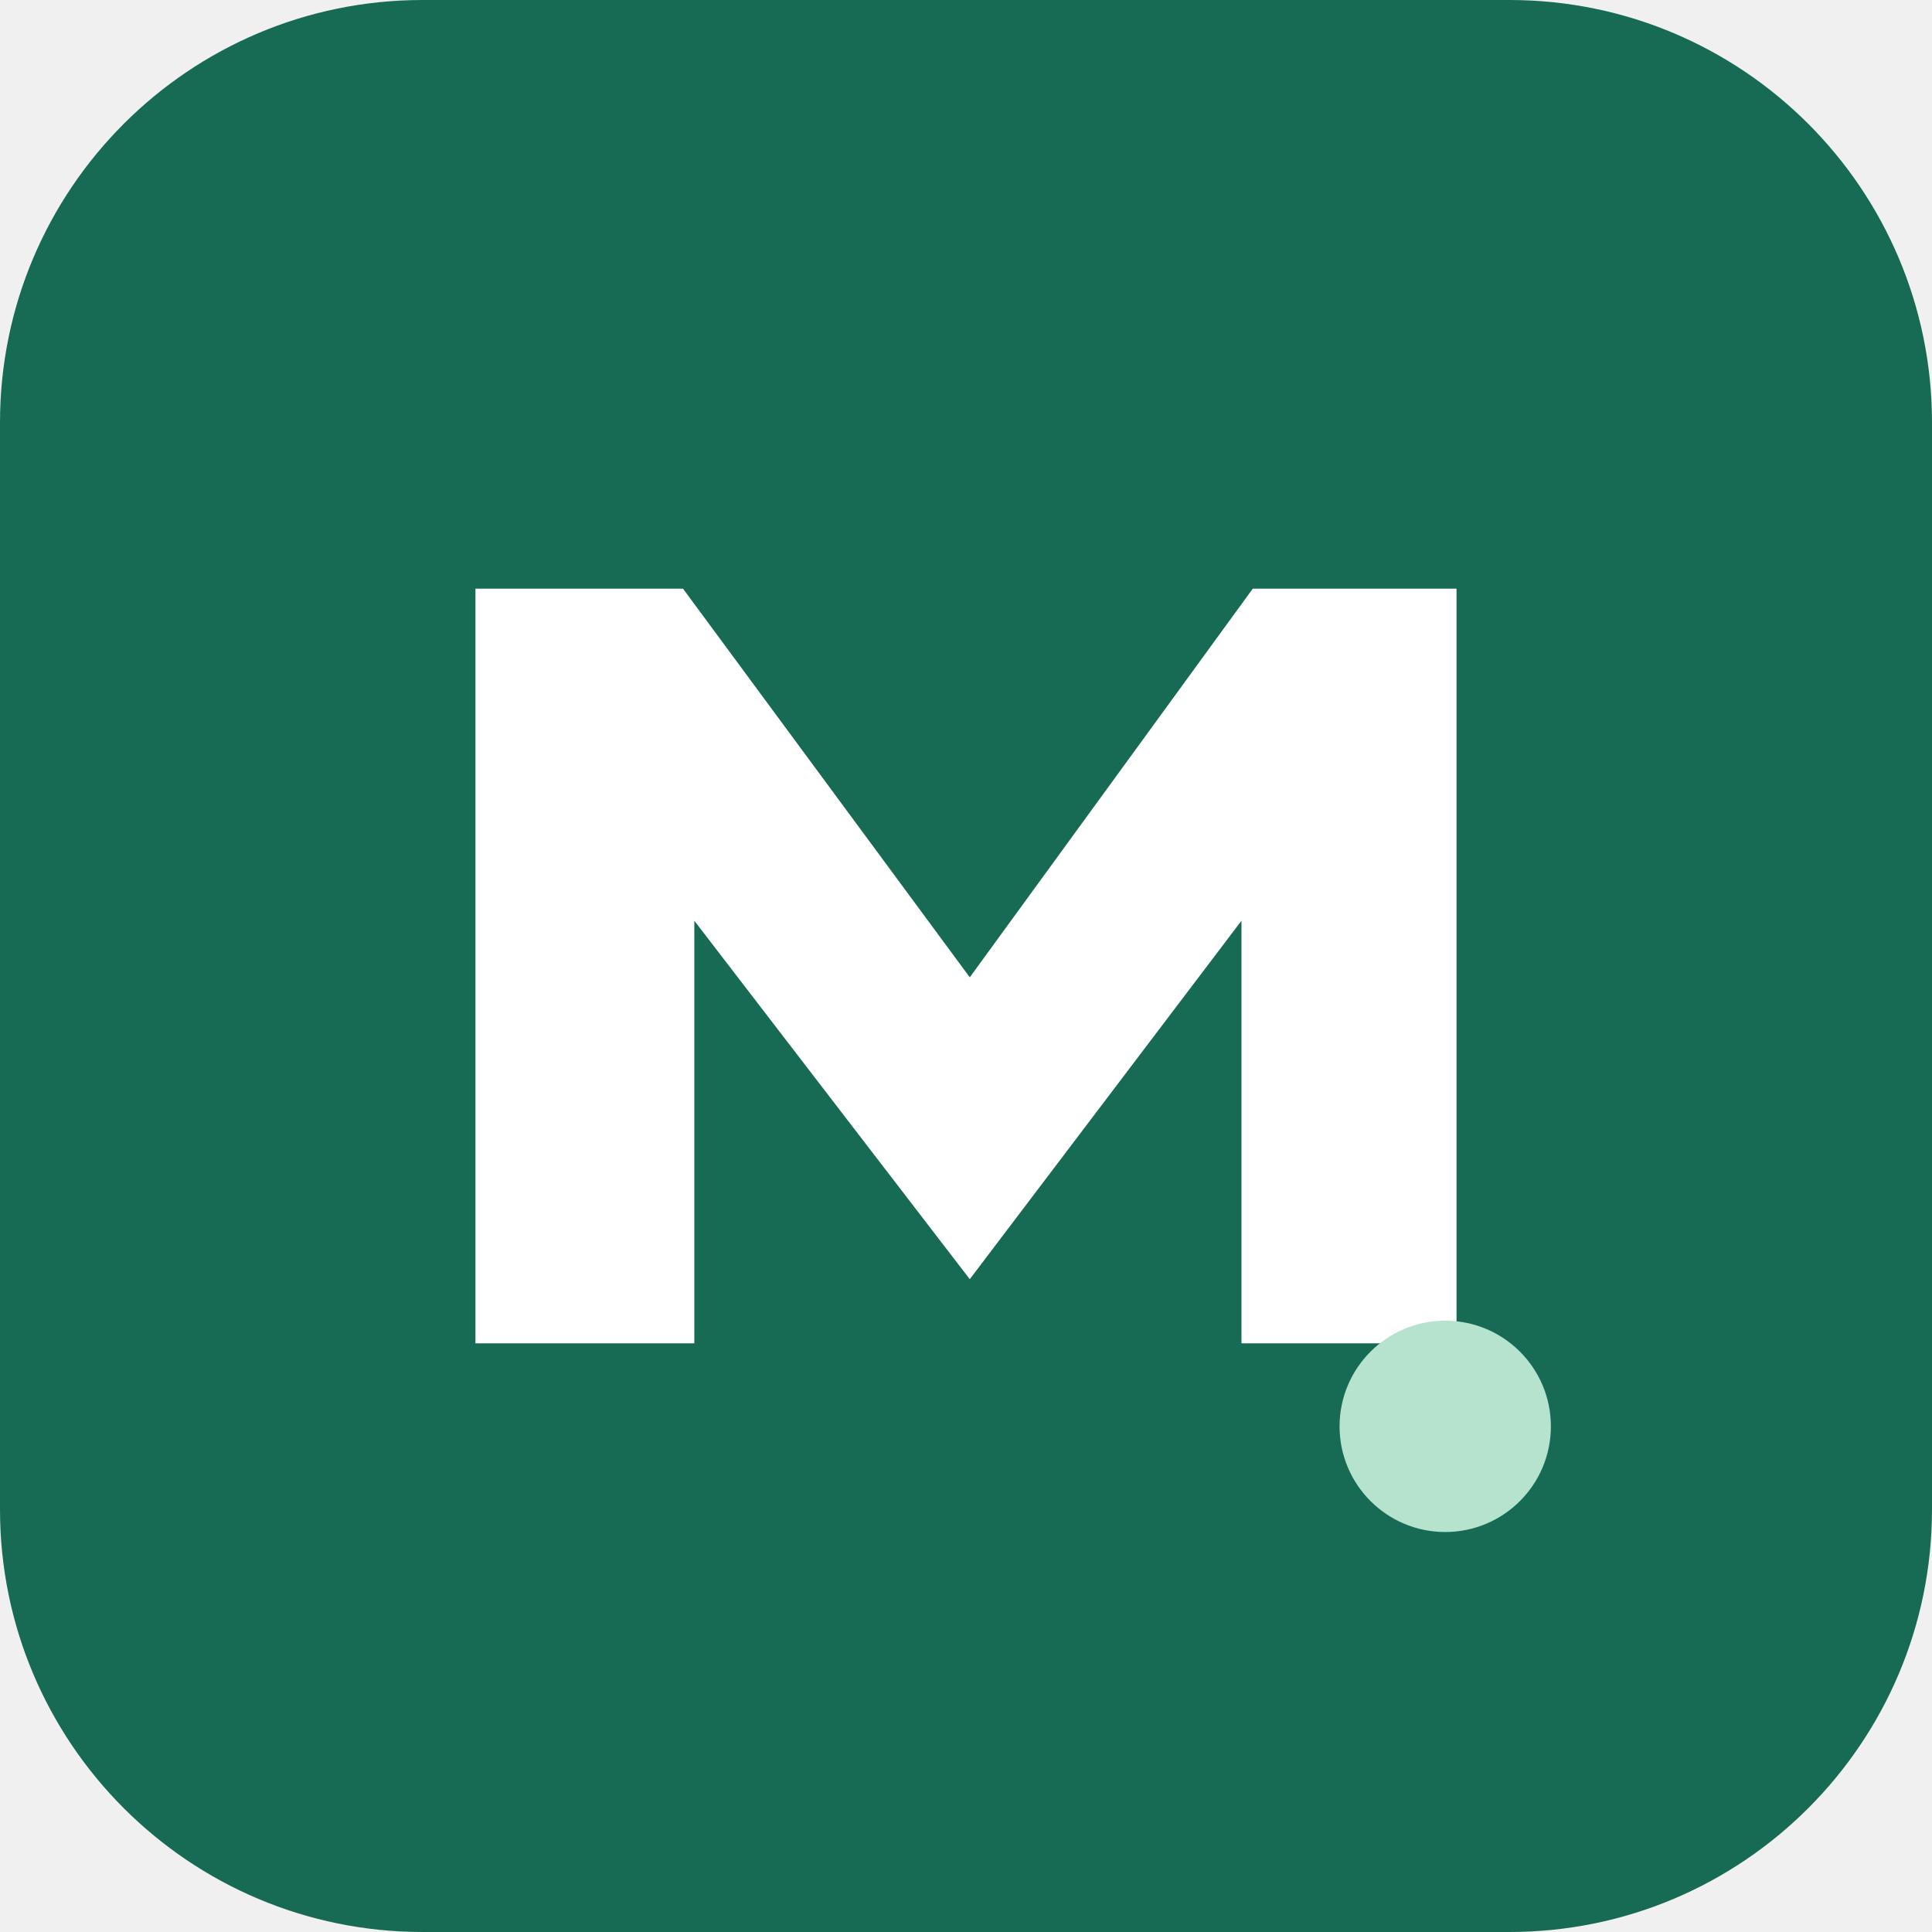
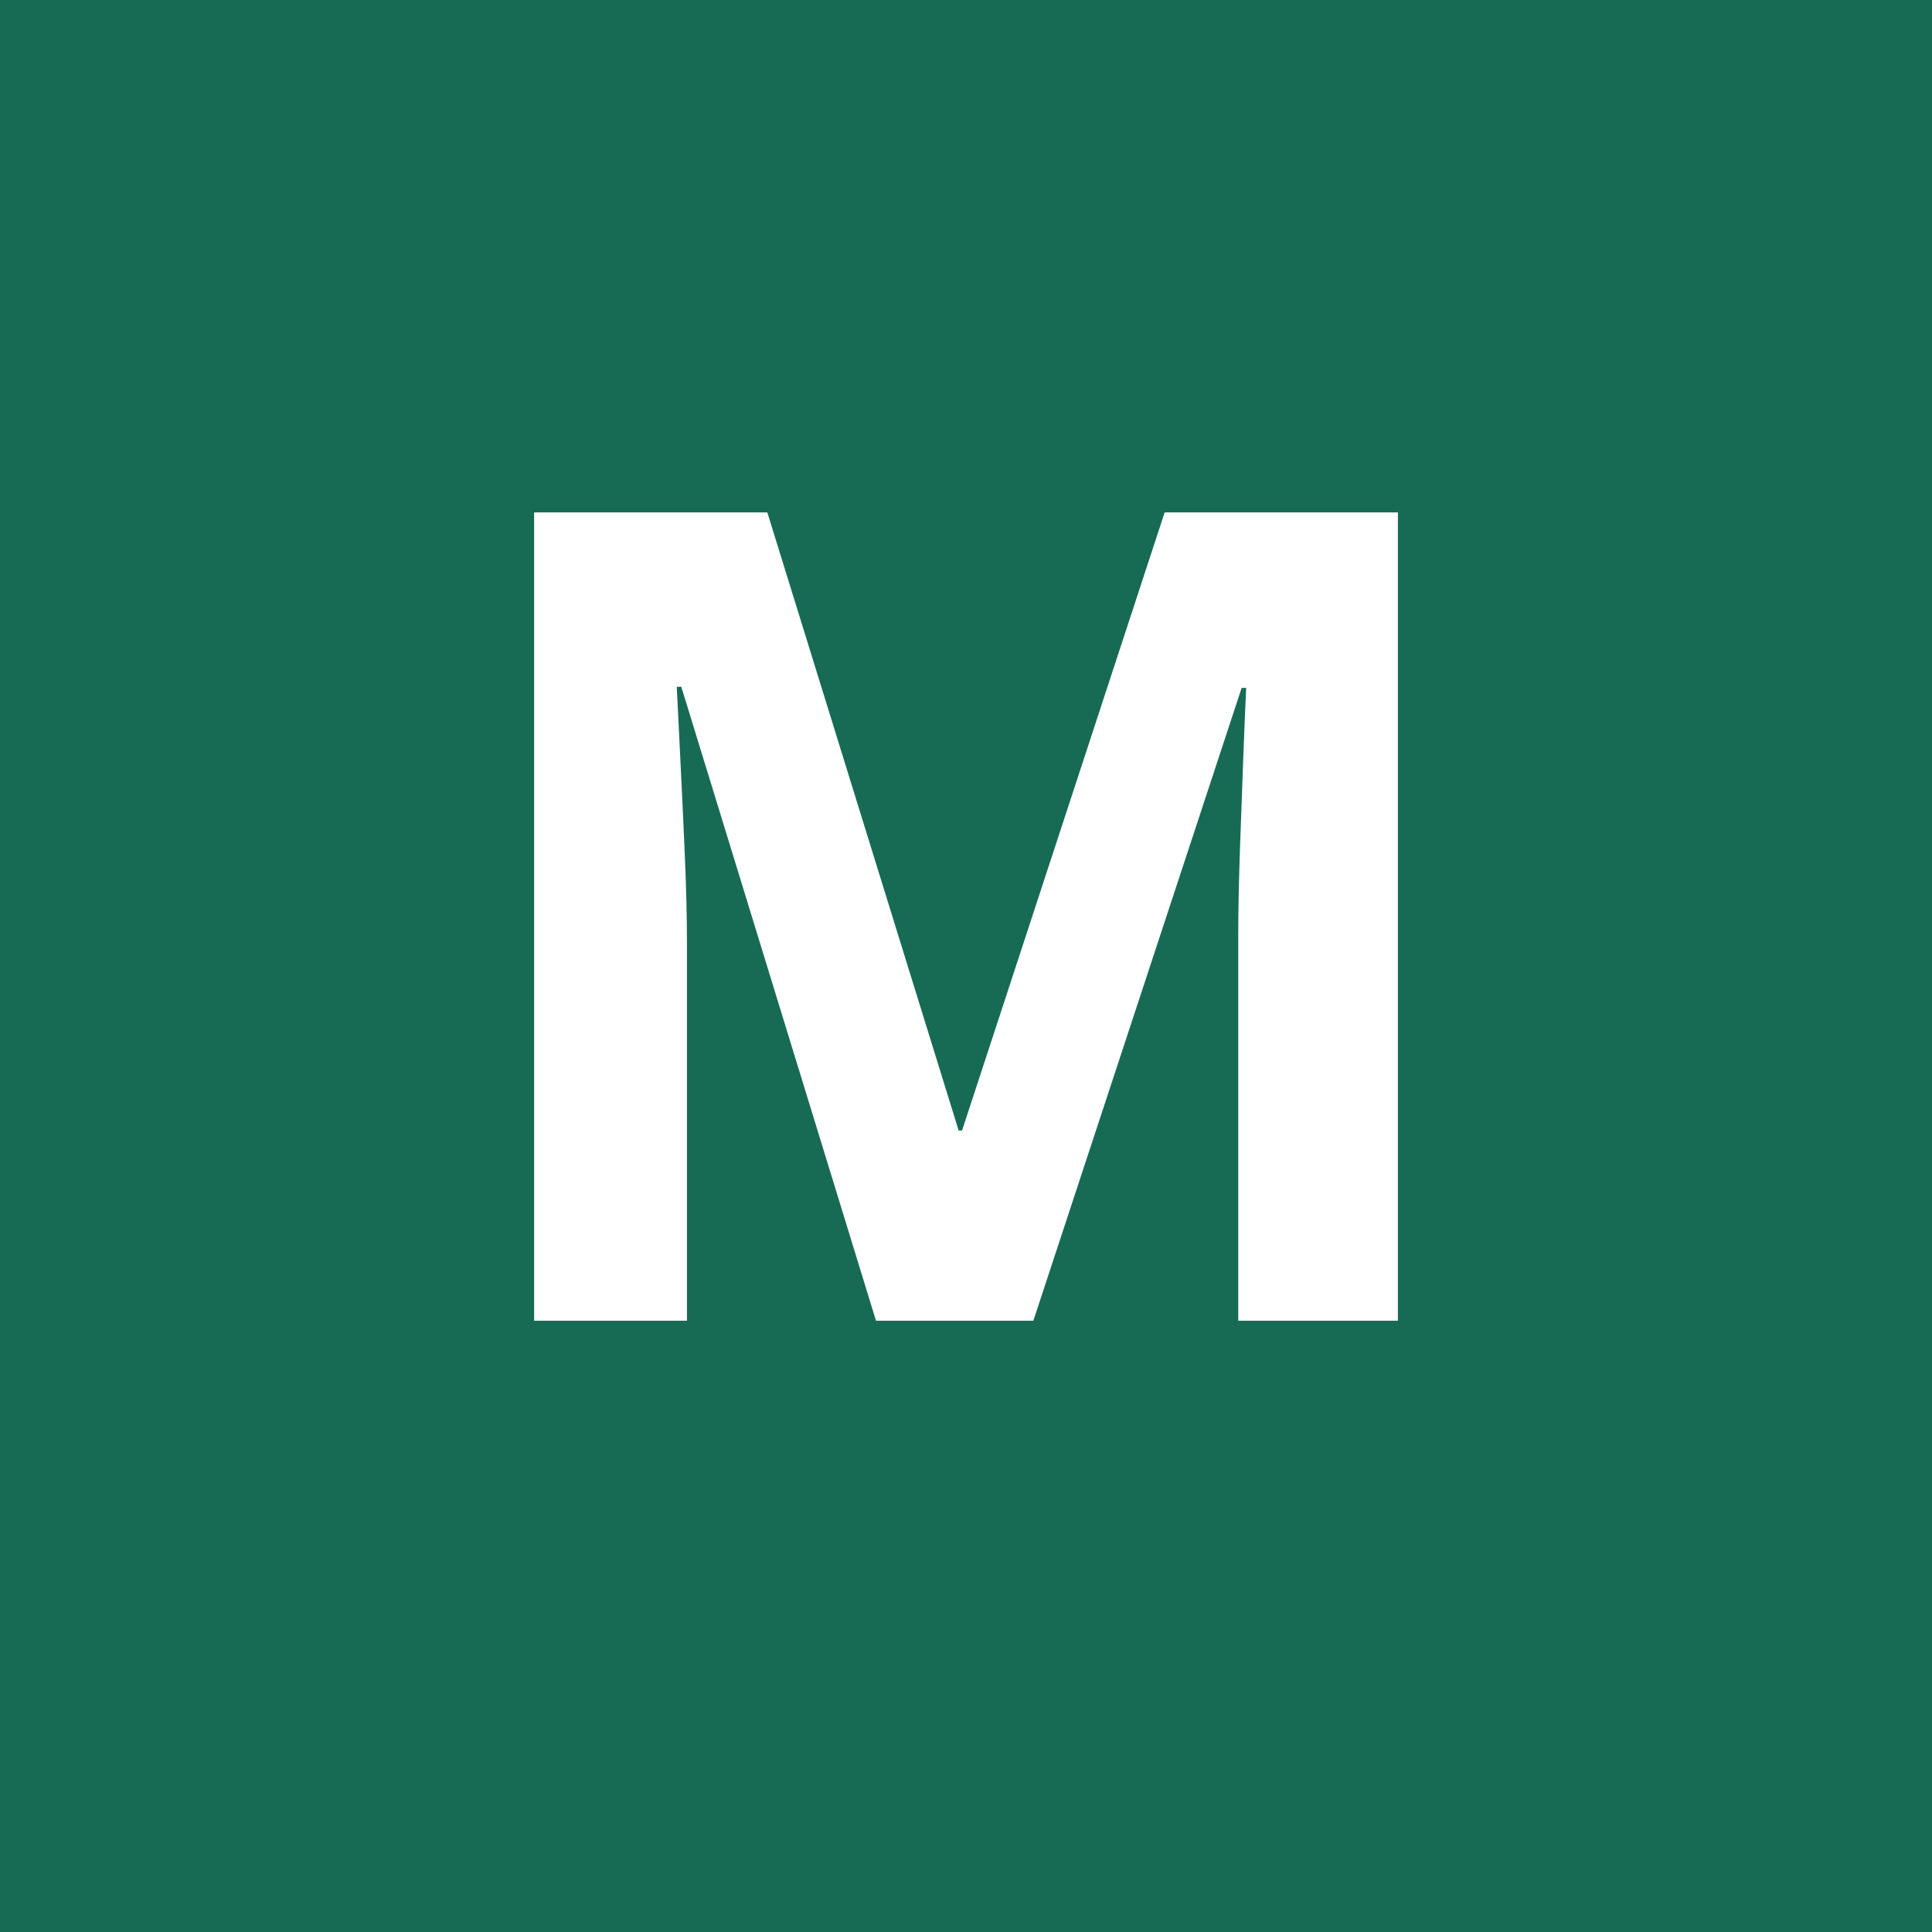
<svg xmlns="http://www.w3.org/2000/svg" viewBox="0 0 512 512">
-   <rect width="512" height="512" rx="112" fill="#176b55" />
-   <path d="M126 356V156h55l76 103 75-103h54v200h-57V244l-72 95-73-95v112z" fill="#fff" />
-   <circle cx="383" cy="378" r="28" fill="#b5e3cd" />
+   <rect width="512" height="512" fill="#176b55" />
+   <text x="256" y="350" font-family="system-ui,sans-serif" font-size="300" font-weight="800" text-anchor="middle" fill="#fff">M</text>
</svg>
